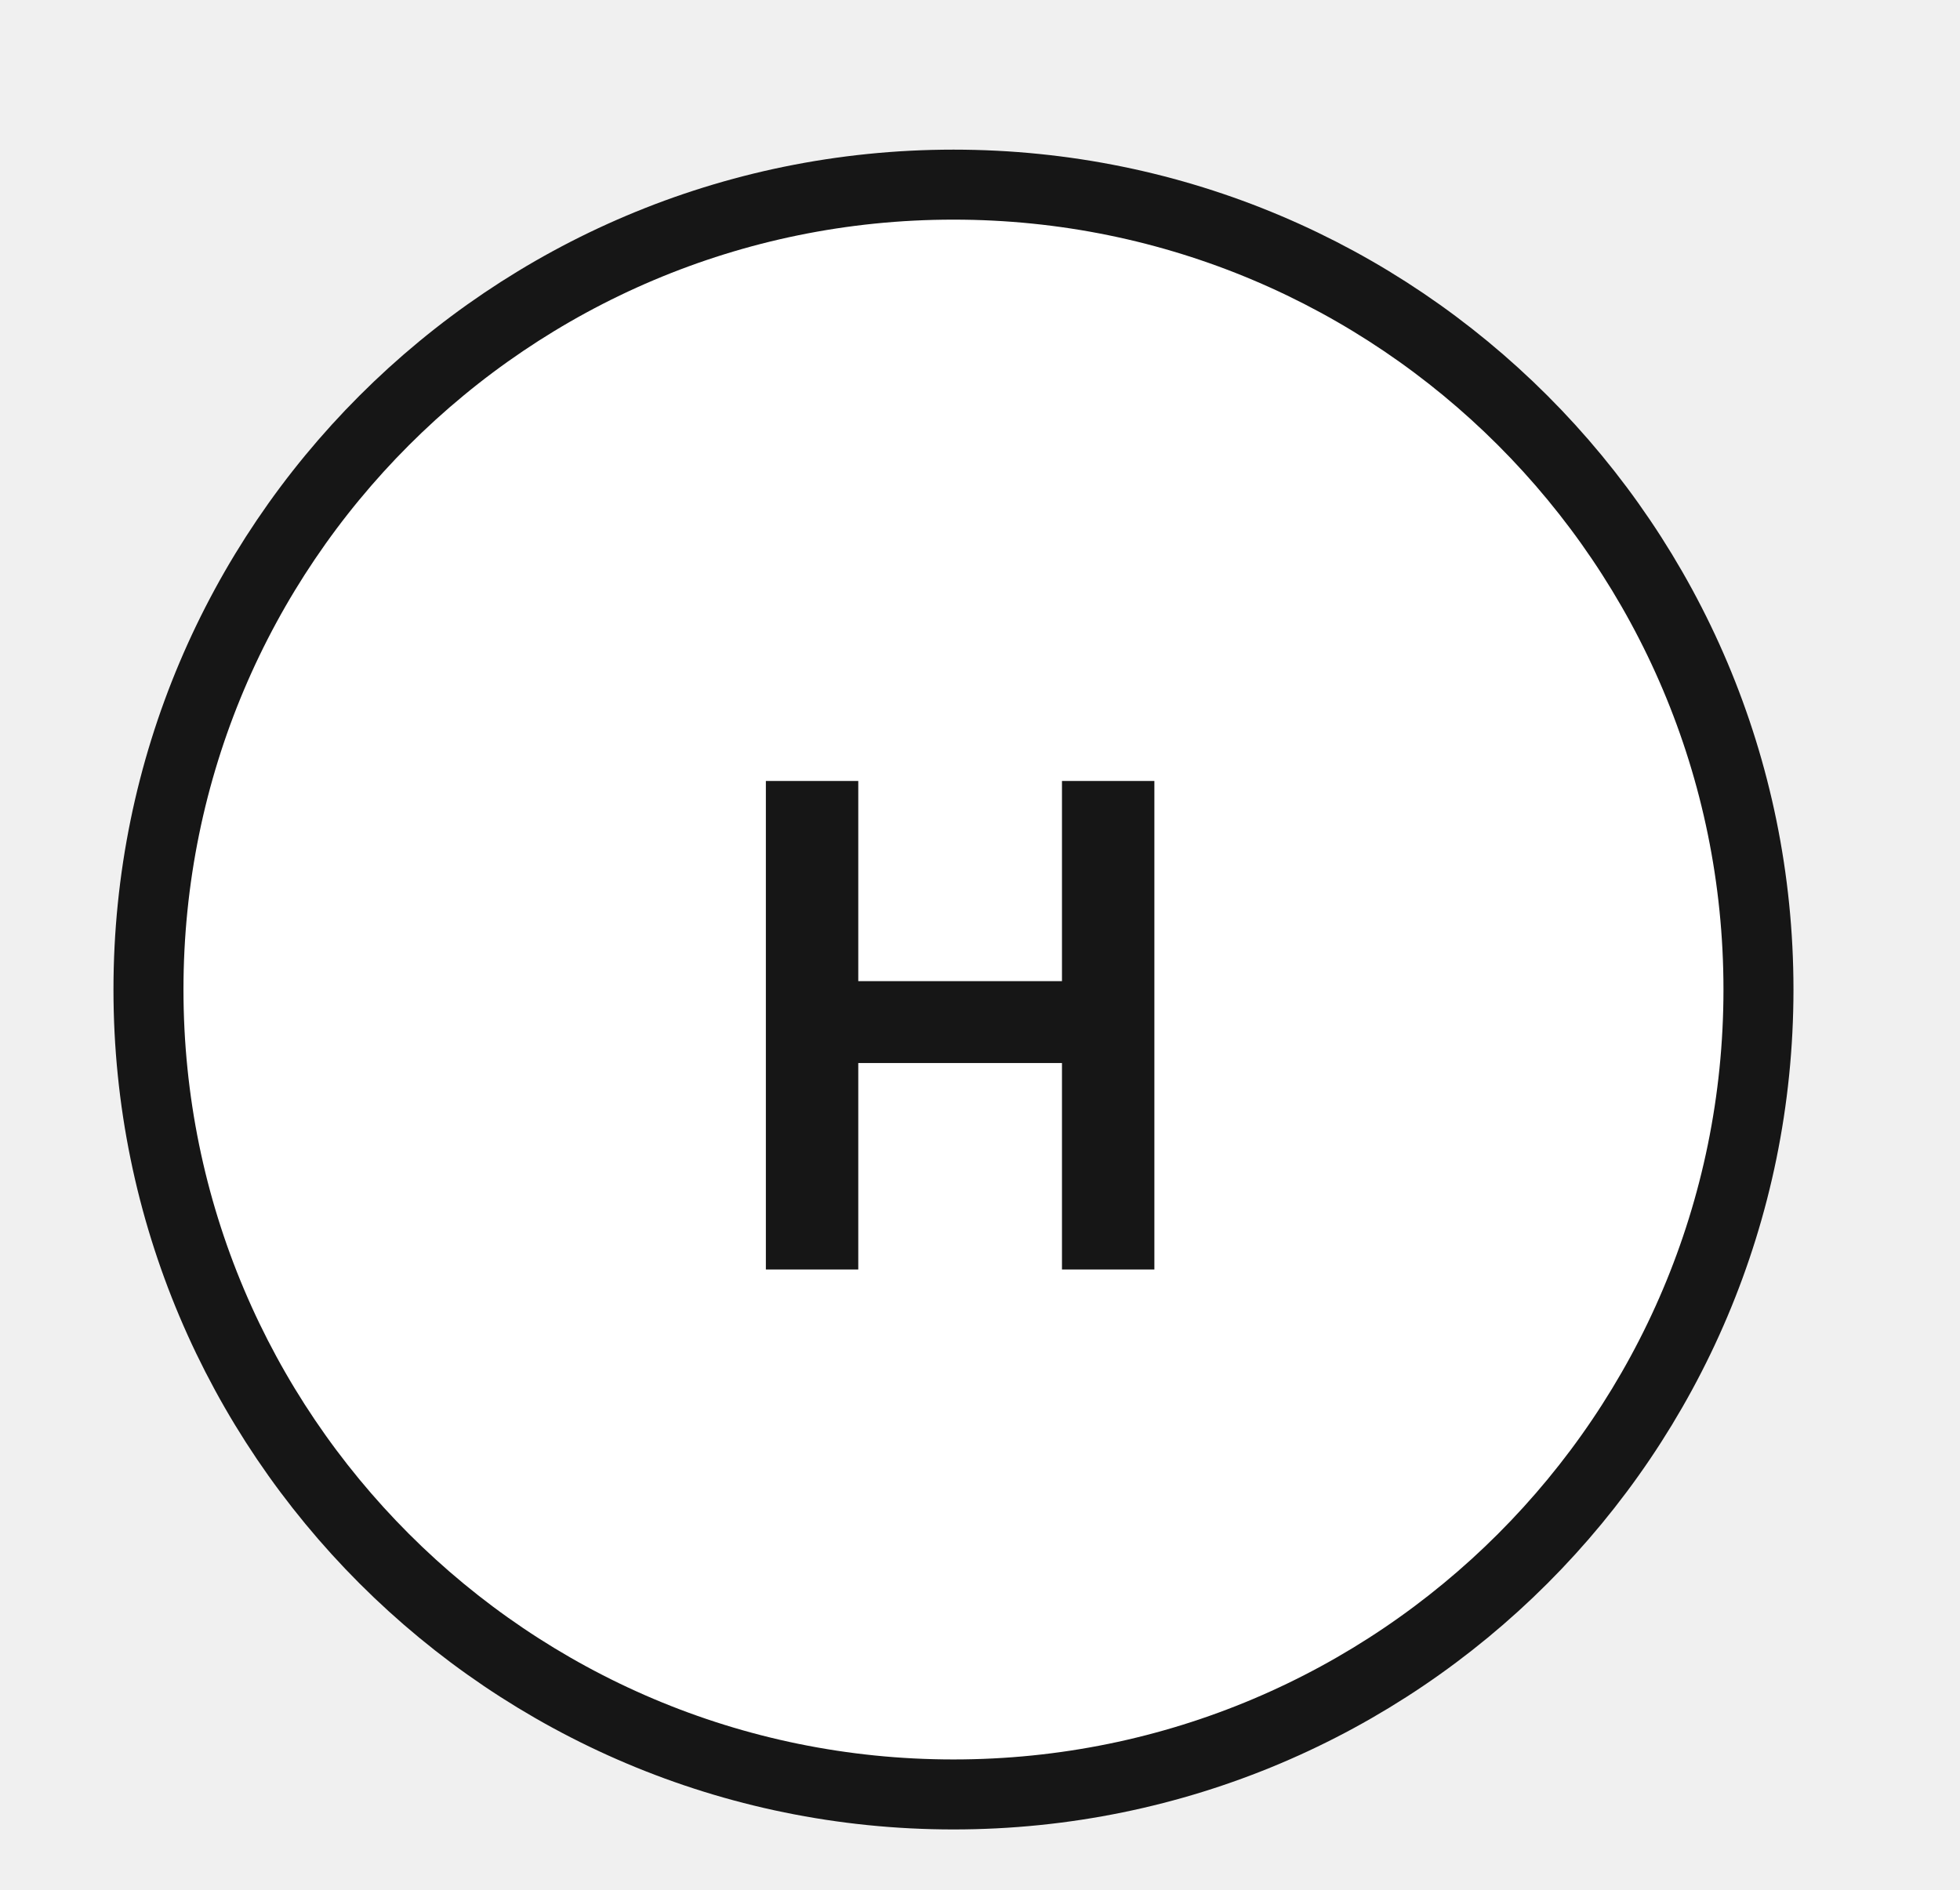
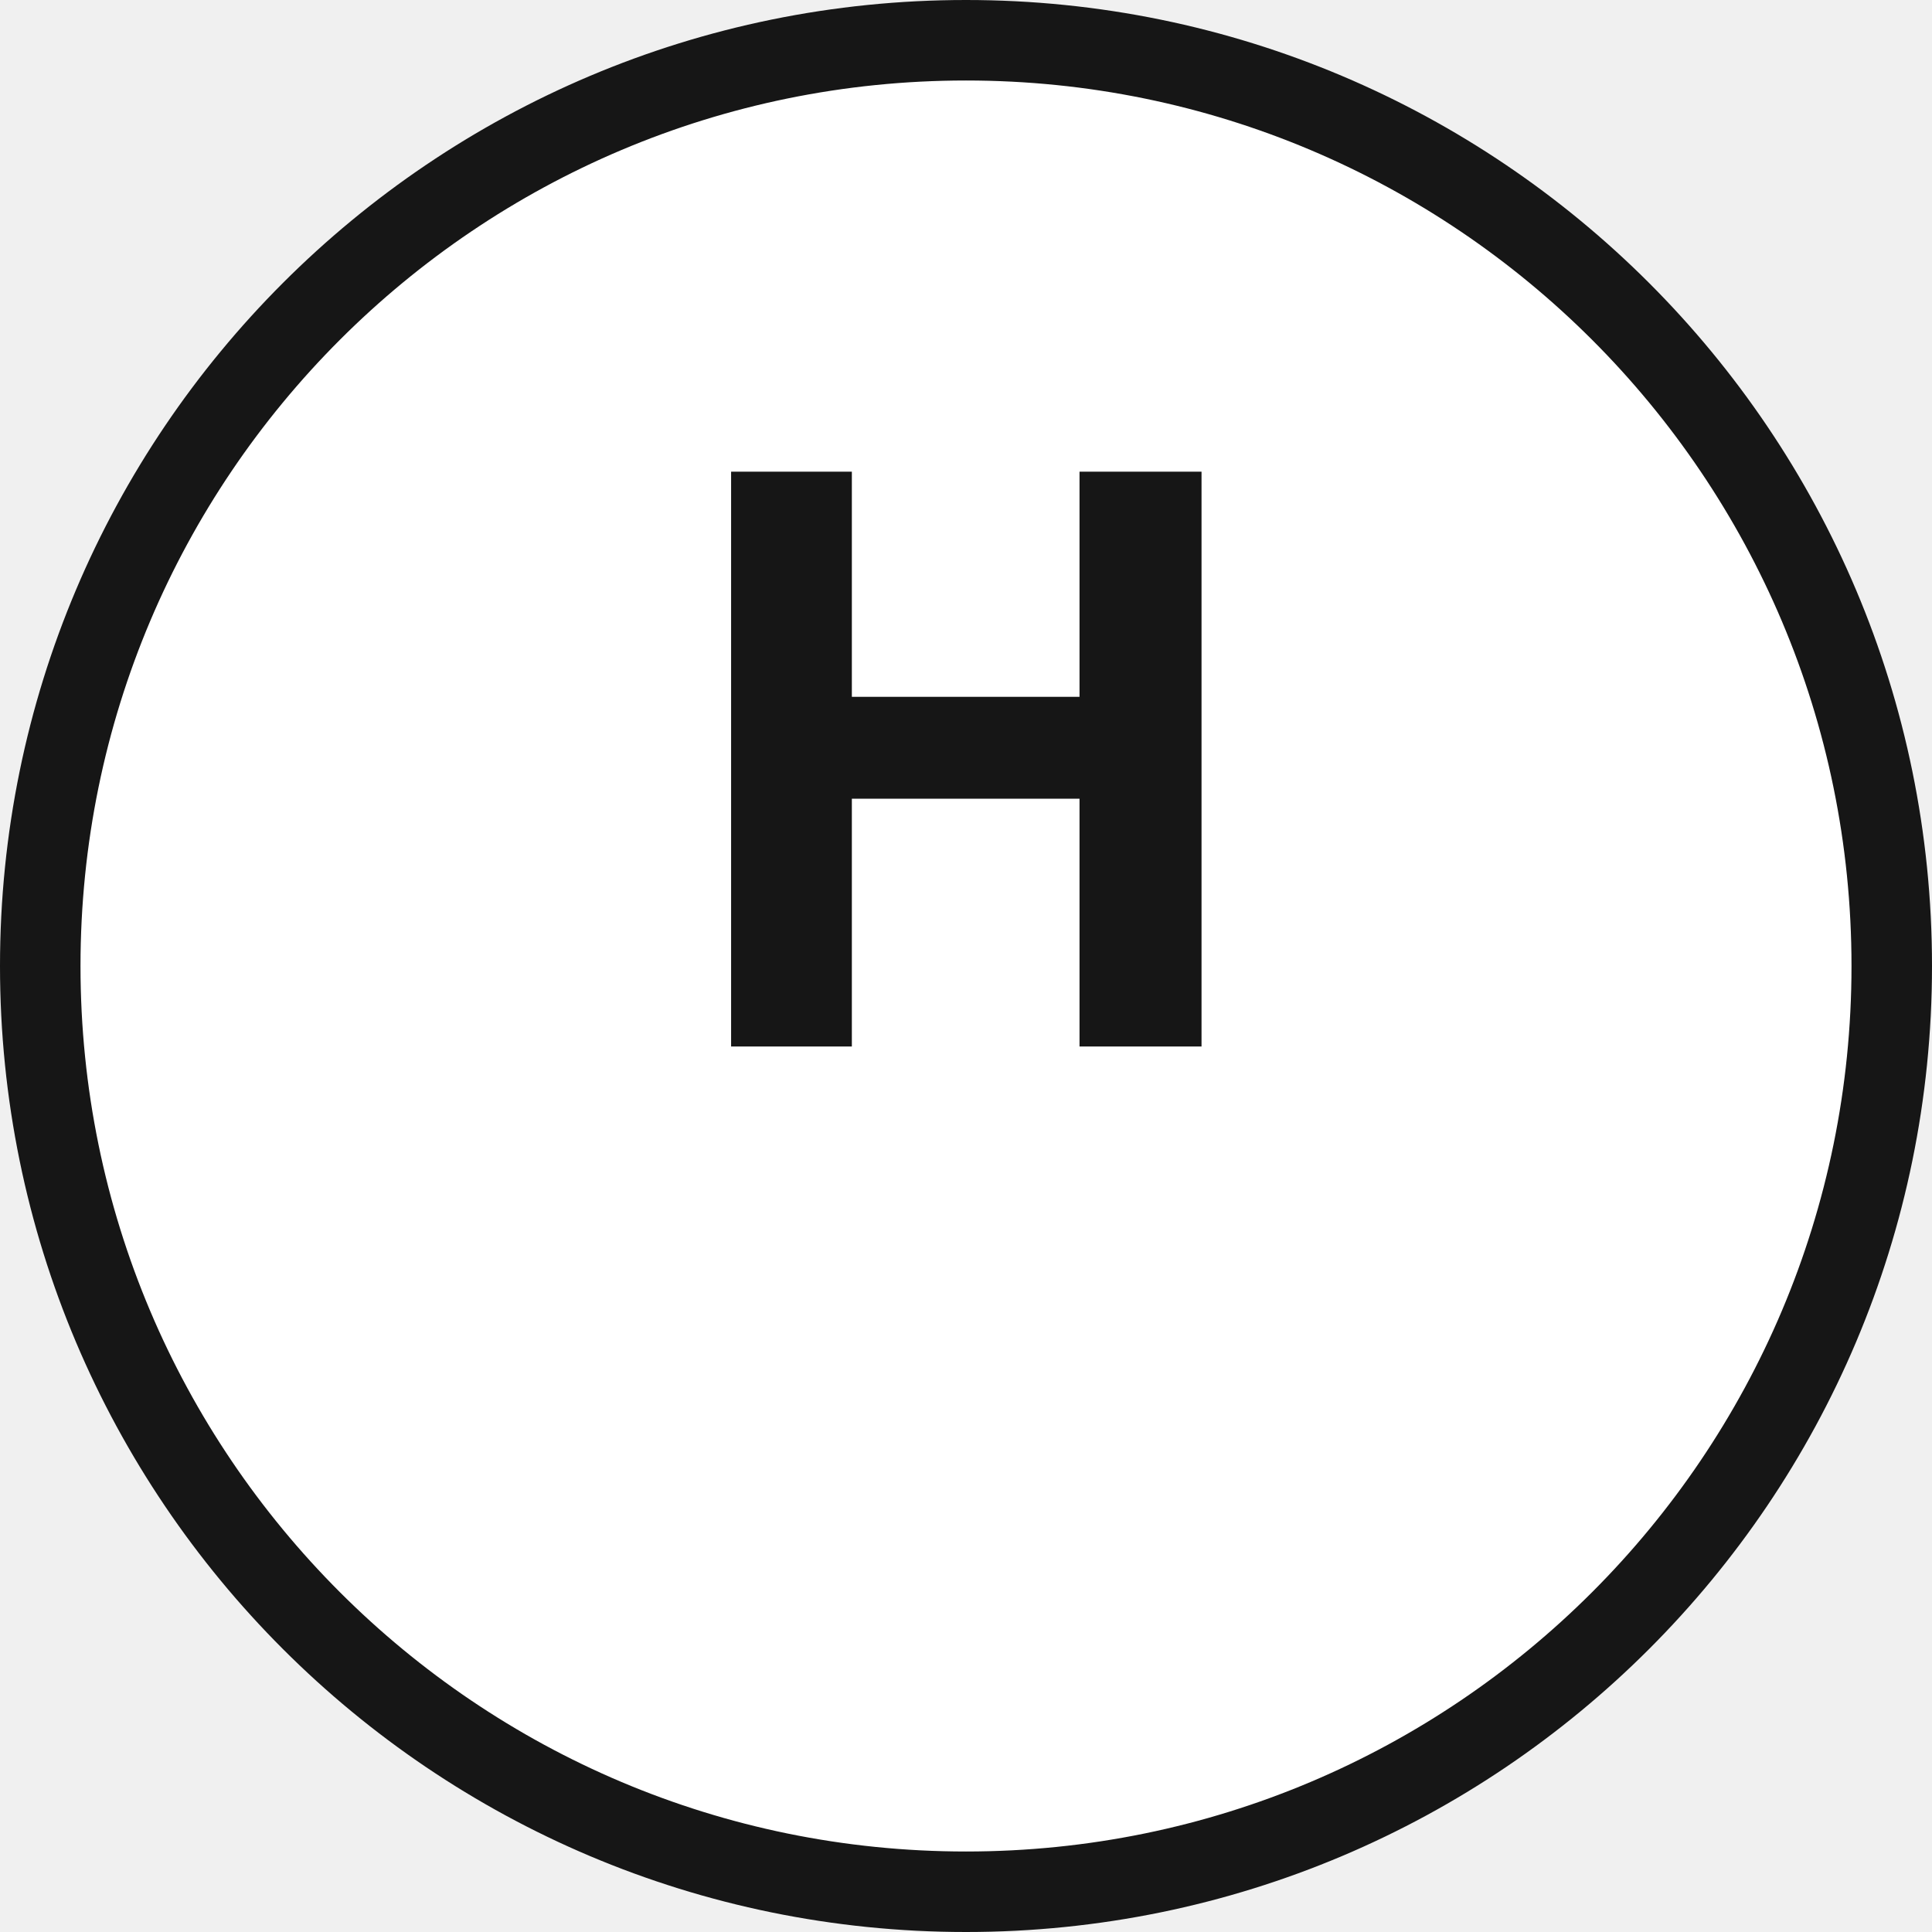
- <svg xmlns="http://www.w3.org/2000/svg" width="28" height="27" viewBox="0 0 28 27" fill="none">
-   <circle cx="13.621" cy="14.138" r="11.5" fill="white" stroke="#161616" />
-   <path d="M15.171 18.138V15.188H12.261V18.138H10.941V11.158H12.261V14.018H15.171V11.158H16.491V18.138H15.171Z" fill="#161616" />
+ <svg xmlns="http://www.w3.org/2000/svg" width="24" height="24" viewBox="0 0 24 24" fill="none">
+   <circle cx="12" cy="12" r="11.5" fill="white" stroke="#161616" />
+   <text x="12" y="13" font-family="'IBM Plex Sans', sans-serif" font-weight="600" font-size="10px" line-height="16px" letter-spacing="0.32px" fill="#161616" text-anchor="middle" alignment-baseline="middle">
+         H
+     </text>
</svg>
